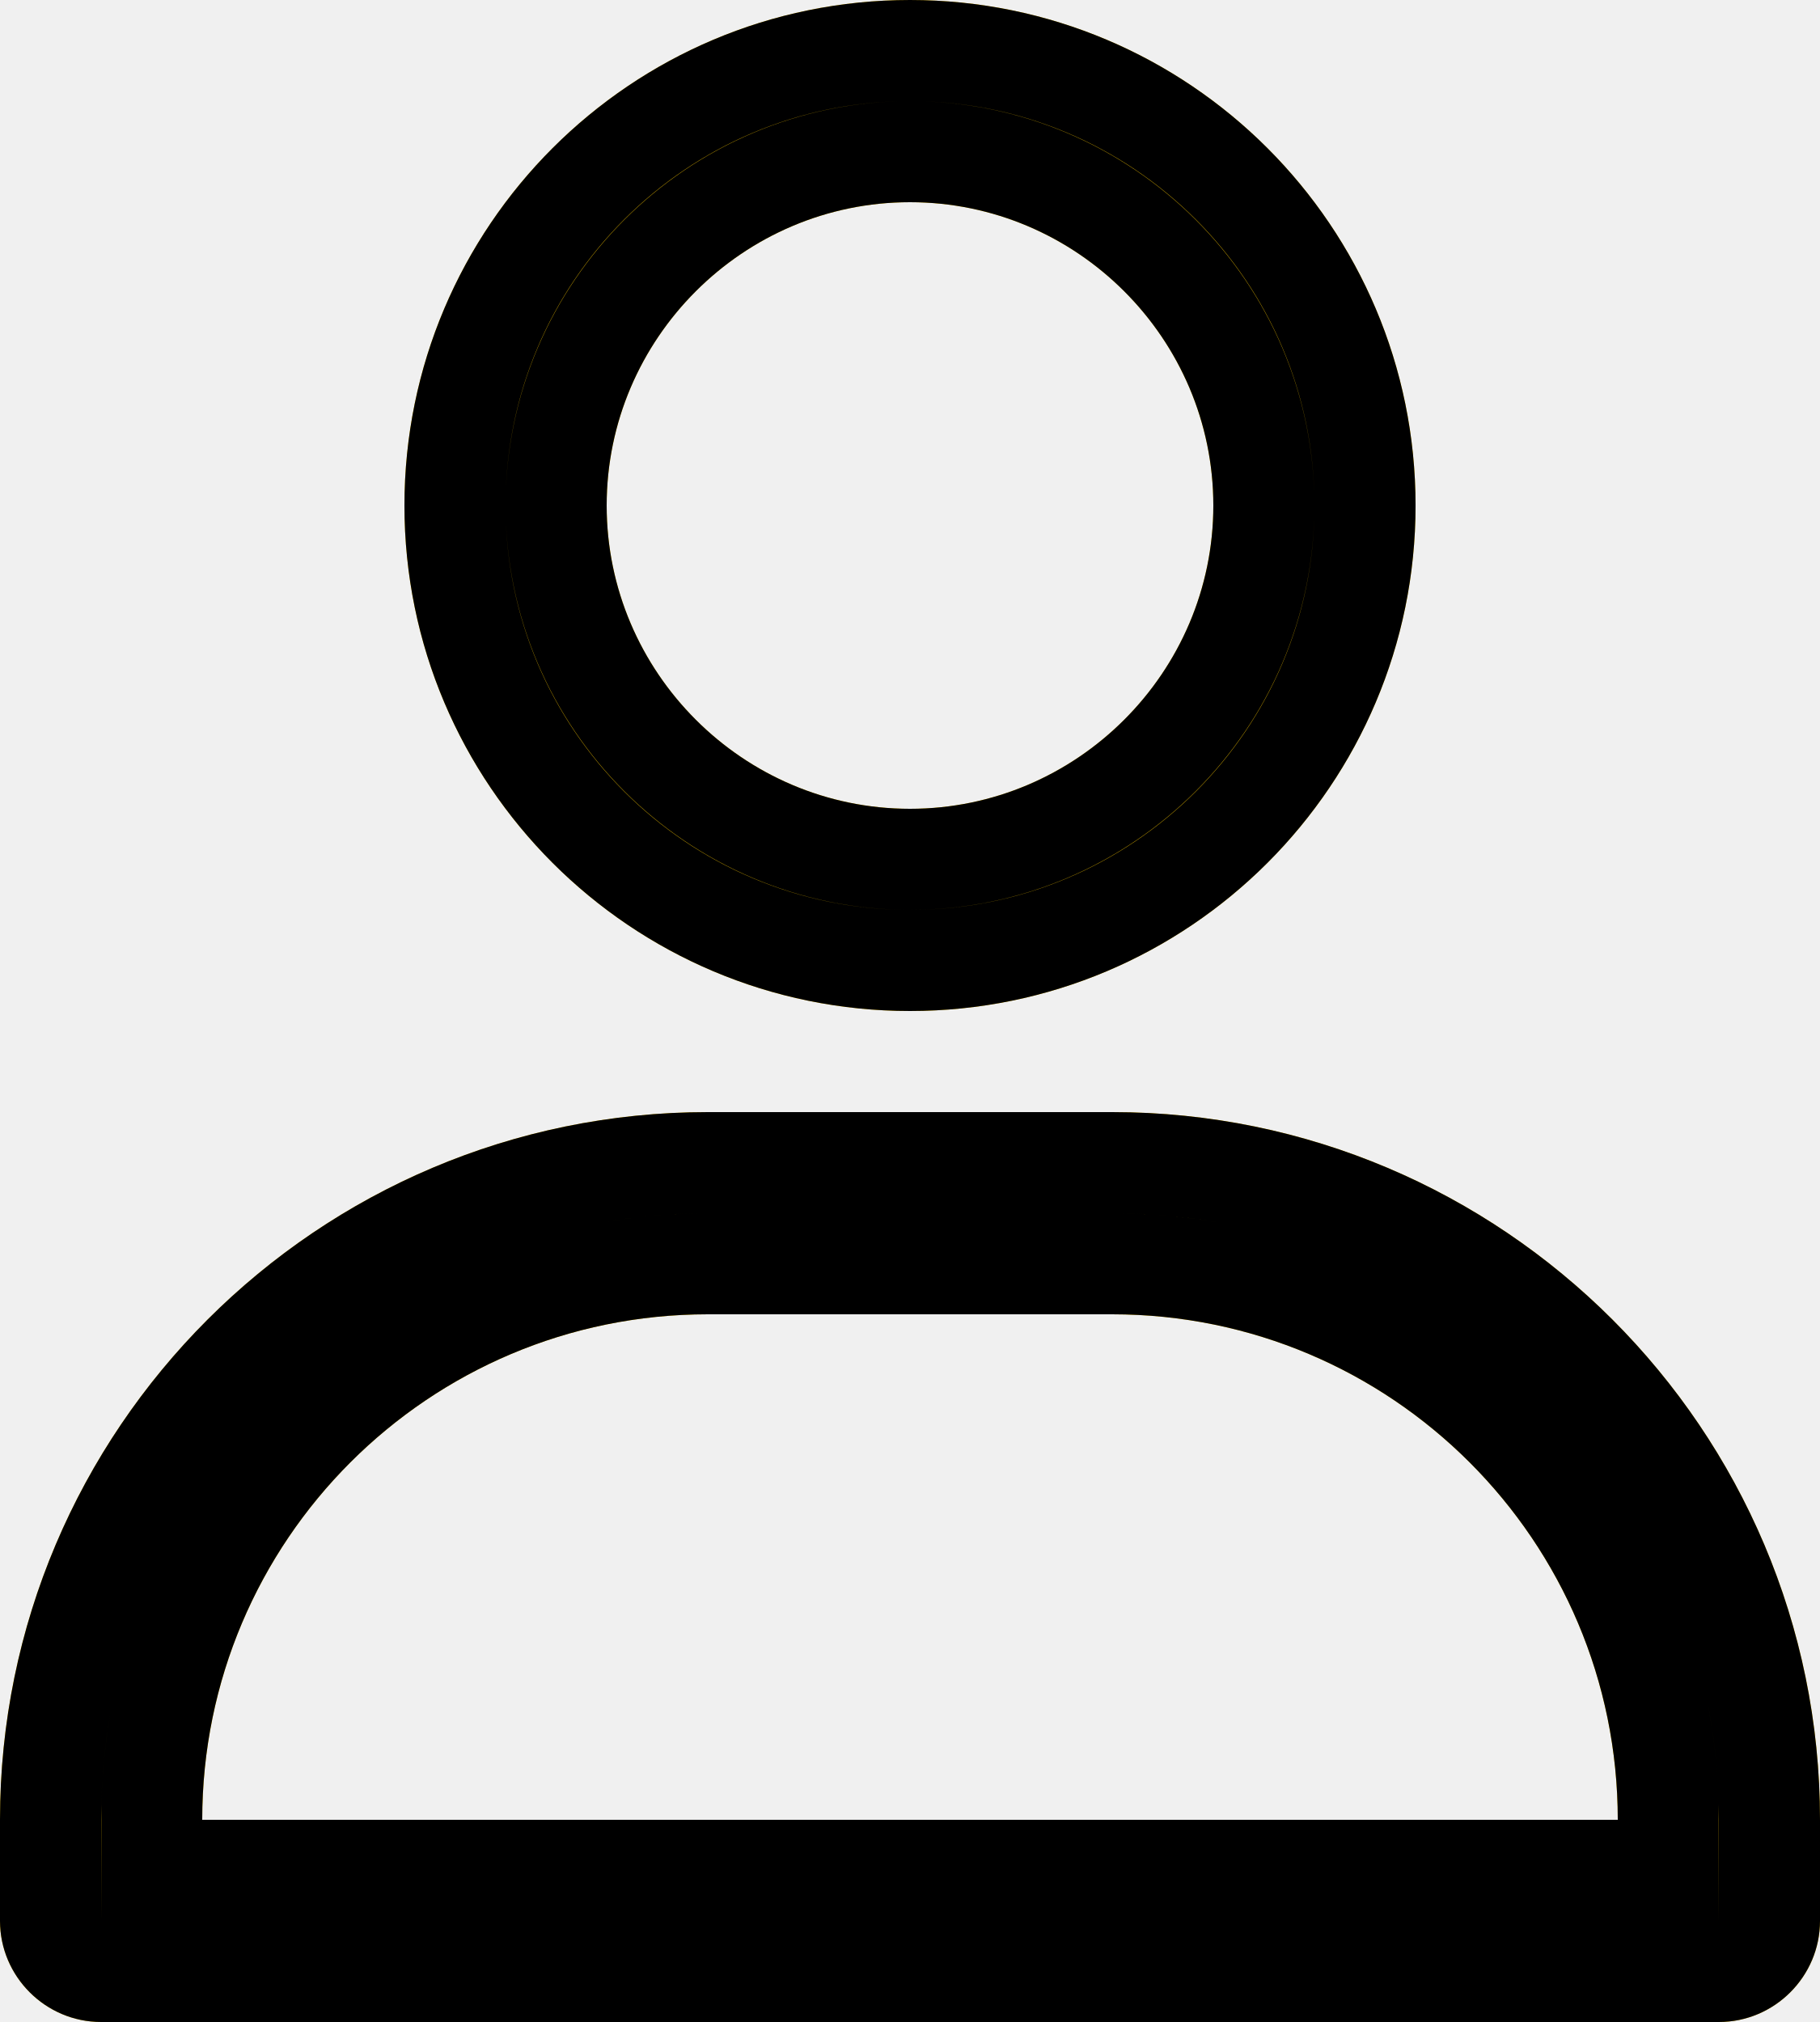
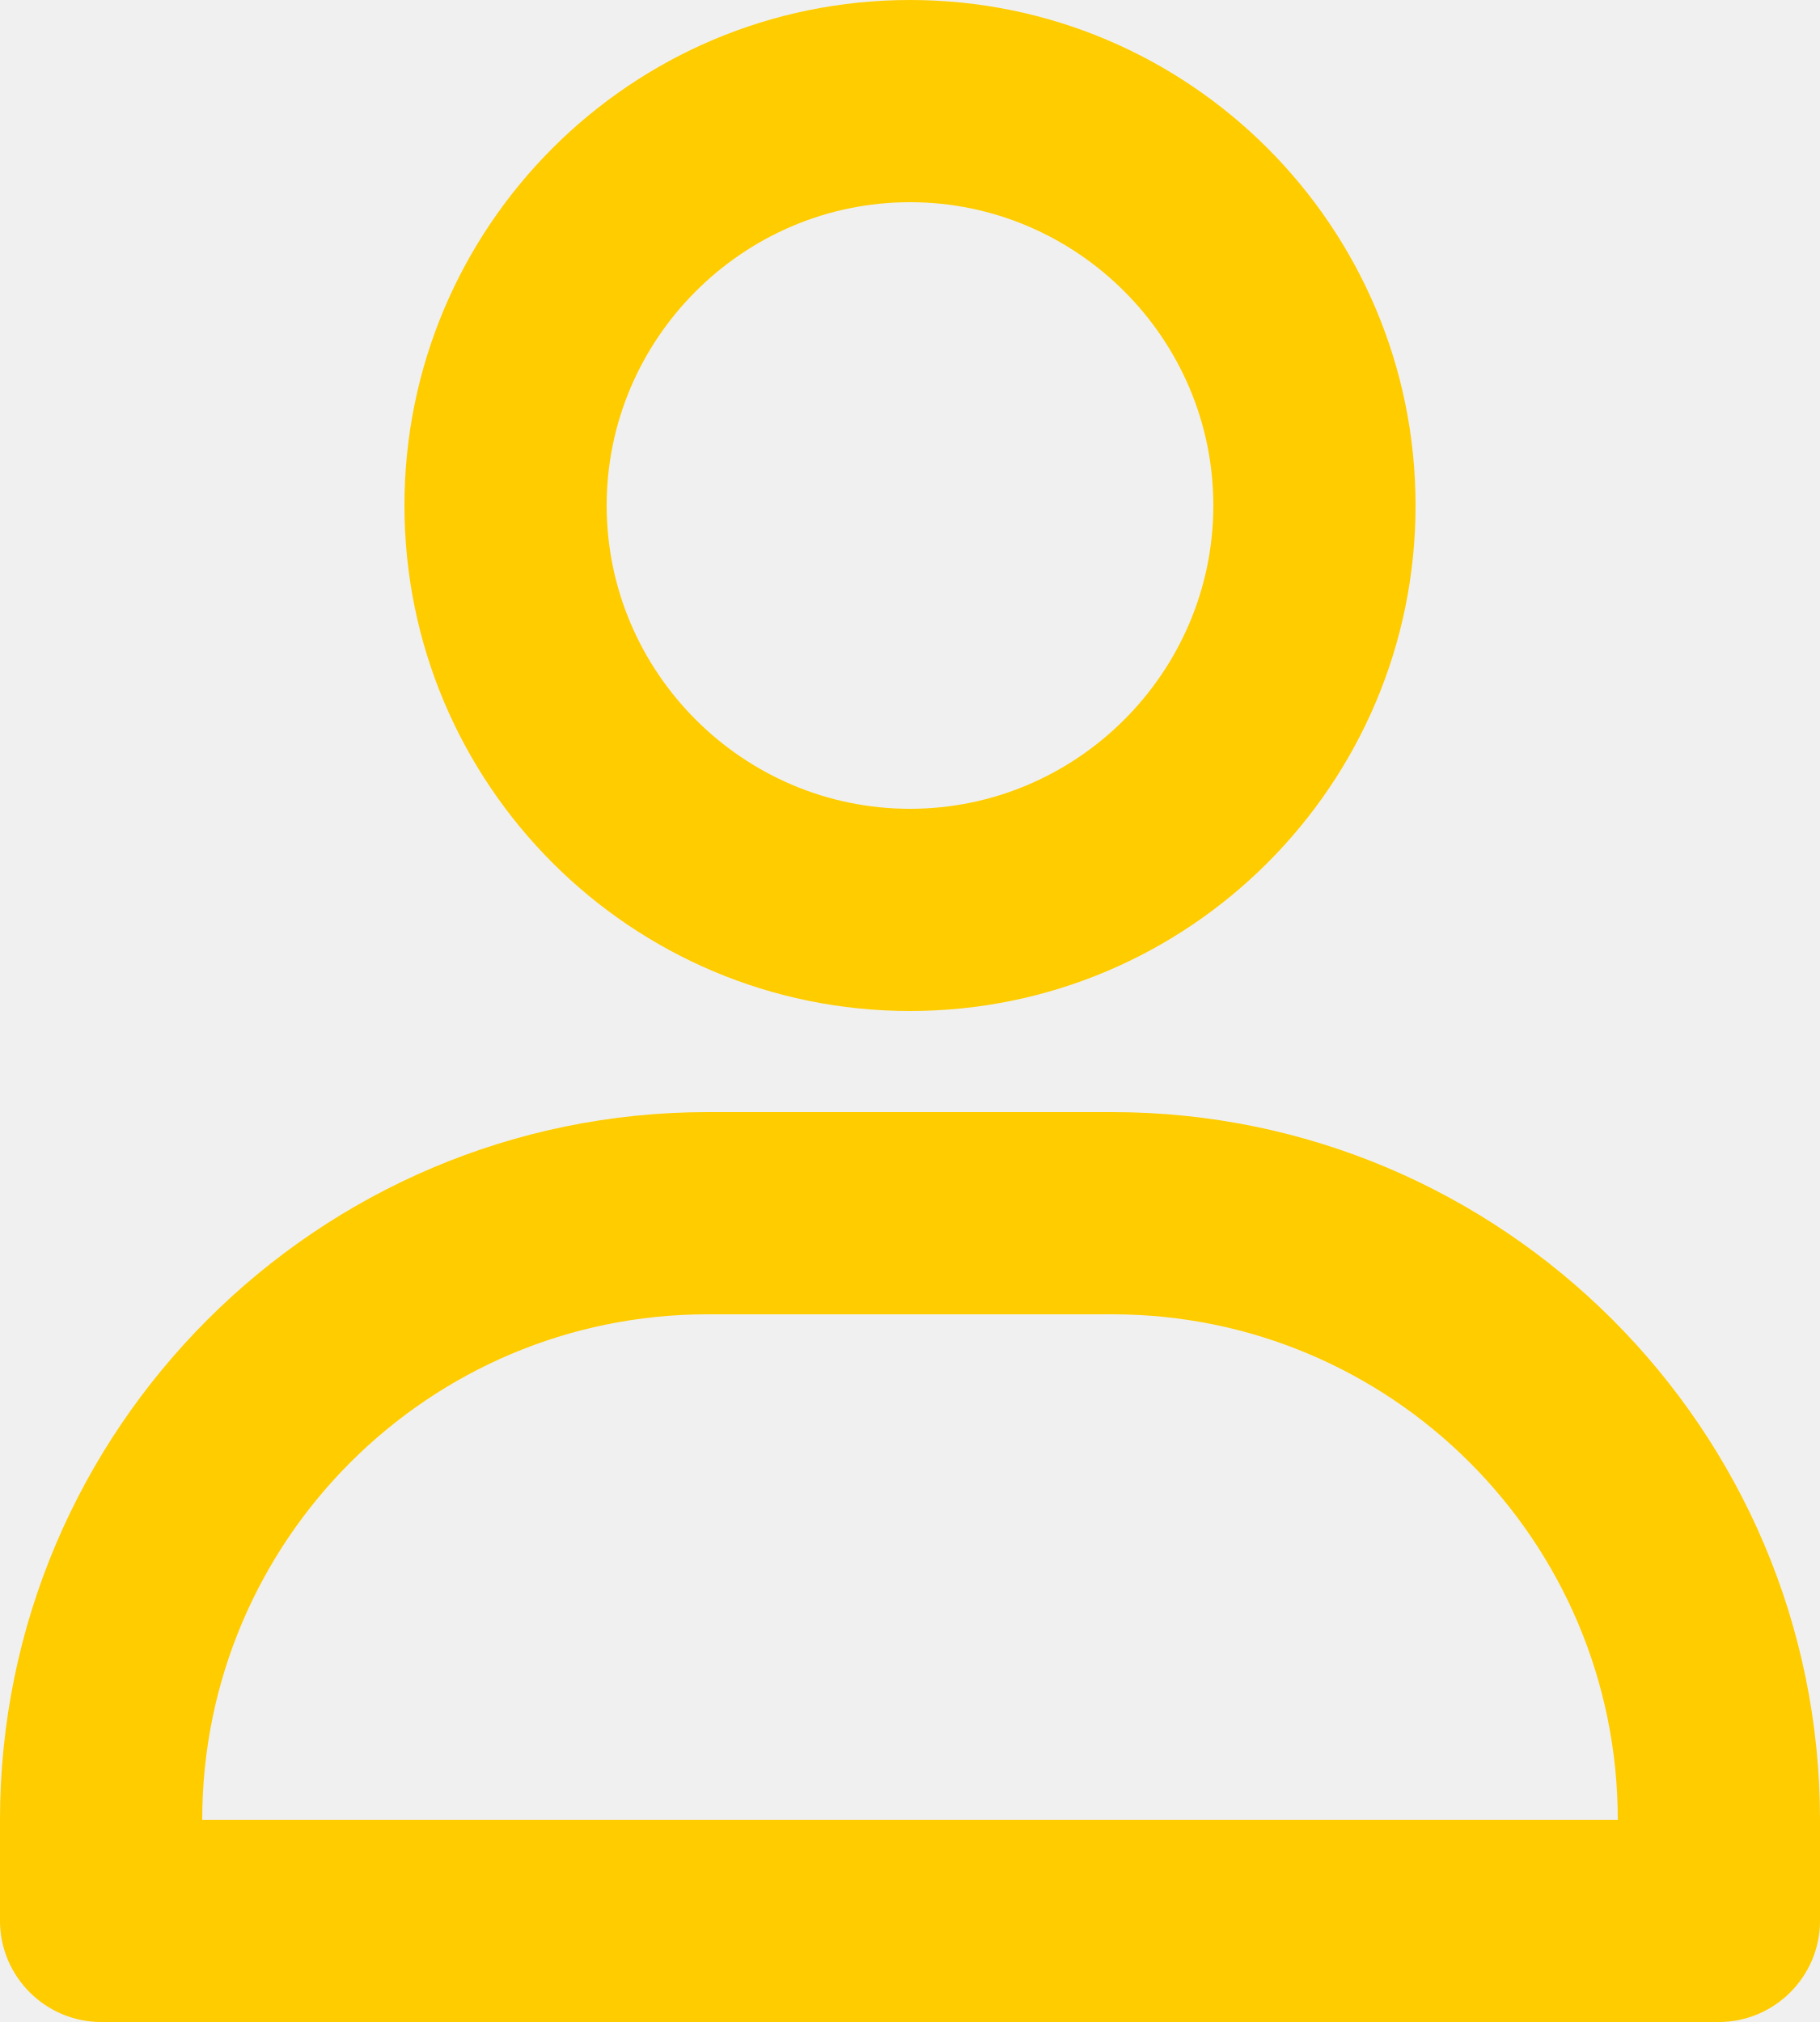
- <svg xmlns="http://www.w3.org/2000/svg" xmlns:xlink="http://www.w3.org/1999/xlink" fill="none" height="20" viewBox="0 0 18 20" width="18">
-   <use fill="#FFCC00" xlink:href="#stroke0_45_43" />
-   <mask fill="white" id="stroke1_45_43">
-     <use xlink:href="#stroke0_45_43" />
-   </mask>
-   <path d="M9 10C11.76 10 14 7.76 14 5C14 2.24 11.76 0 9 0C6.24 0 4 2.24 4 5C4 7.76 6.24 10 9 10ZM9 2C10.65 2 12 3.35 12 5C12 6.65 10.65 8 9 8C7.35 8 6 6.65 6 5C6 3.35 7.35 2 9 2ZM1 20H17C17.55 20 18 19.55 18 19V18C18 14.14 14.86 11 11 11H7C3.14 11 0 14.14 0 18V19C0 19.55 0.45 20 1 20ZM7 13H11C13.76 13 16 15.24 16 18H2C2 15.24 4.24 13 7 13Z" mask="url(#stroke1_45_43)" stroke="black" stroke-width="2" />
-   <defs>
-     <path d="M9 10C11.76 10 14 7.76 14 5C14 2.24 11.76 0 9 0C6.24 0 4 2.24 4 5C4 7.76 6.24 10 9 10ZM9 2C10.65 2 12 3.35 12 5C12 6.65 10.65 8 9 8C7.35 8 6 6.65 6 5C6 3.35 7.35 2 9 2ZM1 20H17C17.55 20 18 19.55 18 19V18C18 14.14 14.86 11 11 11H7C3.14 11 0 14.14 0 18V19C0 19.55 0.45 20 1 20ZM7 13H11C13.76 13 16 15.24 16 18H2C2 15.24 4.24 13 7 13Z" id="stroke0_45_43" />
-   </defs>
+ <svg xmlns="http://www.w3.org/2000/svg" fill="none" height="20" viewBox="0 0 18 20" width="18">
+   <path d="M9 10C11.76 10 14 7.76 14 5C14 2.24 11.76 0 9 0C6.24 0 4 2.24 4 5C4 7.76 6.24 10 9 10ZM9 2C10.65 2 12 3.35 12 5C12 6.65 10.65 8 9 8C7.35 8 6 6.65 6 5C6 3.35 7.35 2 9 2ZM1 20H17C17.55 20 18 19.55 18 19V18C18 14.14 14.86 11 11 11H7C3.14 11 0 14.14 0 18V19C0 19.55 0.45 20 1 20ZM7 13H11C13.76 13 16 15.24 16 18H2C2 15.24 4.24 13 7 13Z" fill="#FFCC00" />
</svg>
